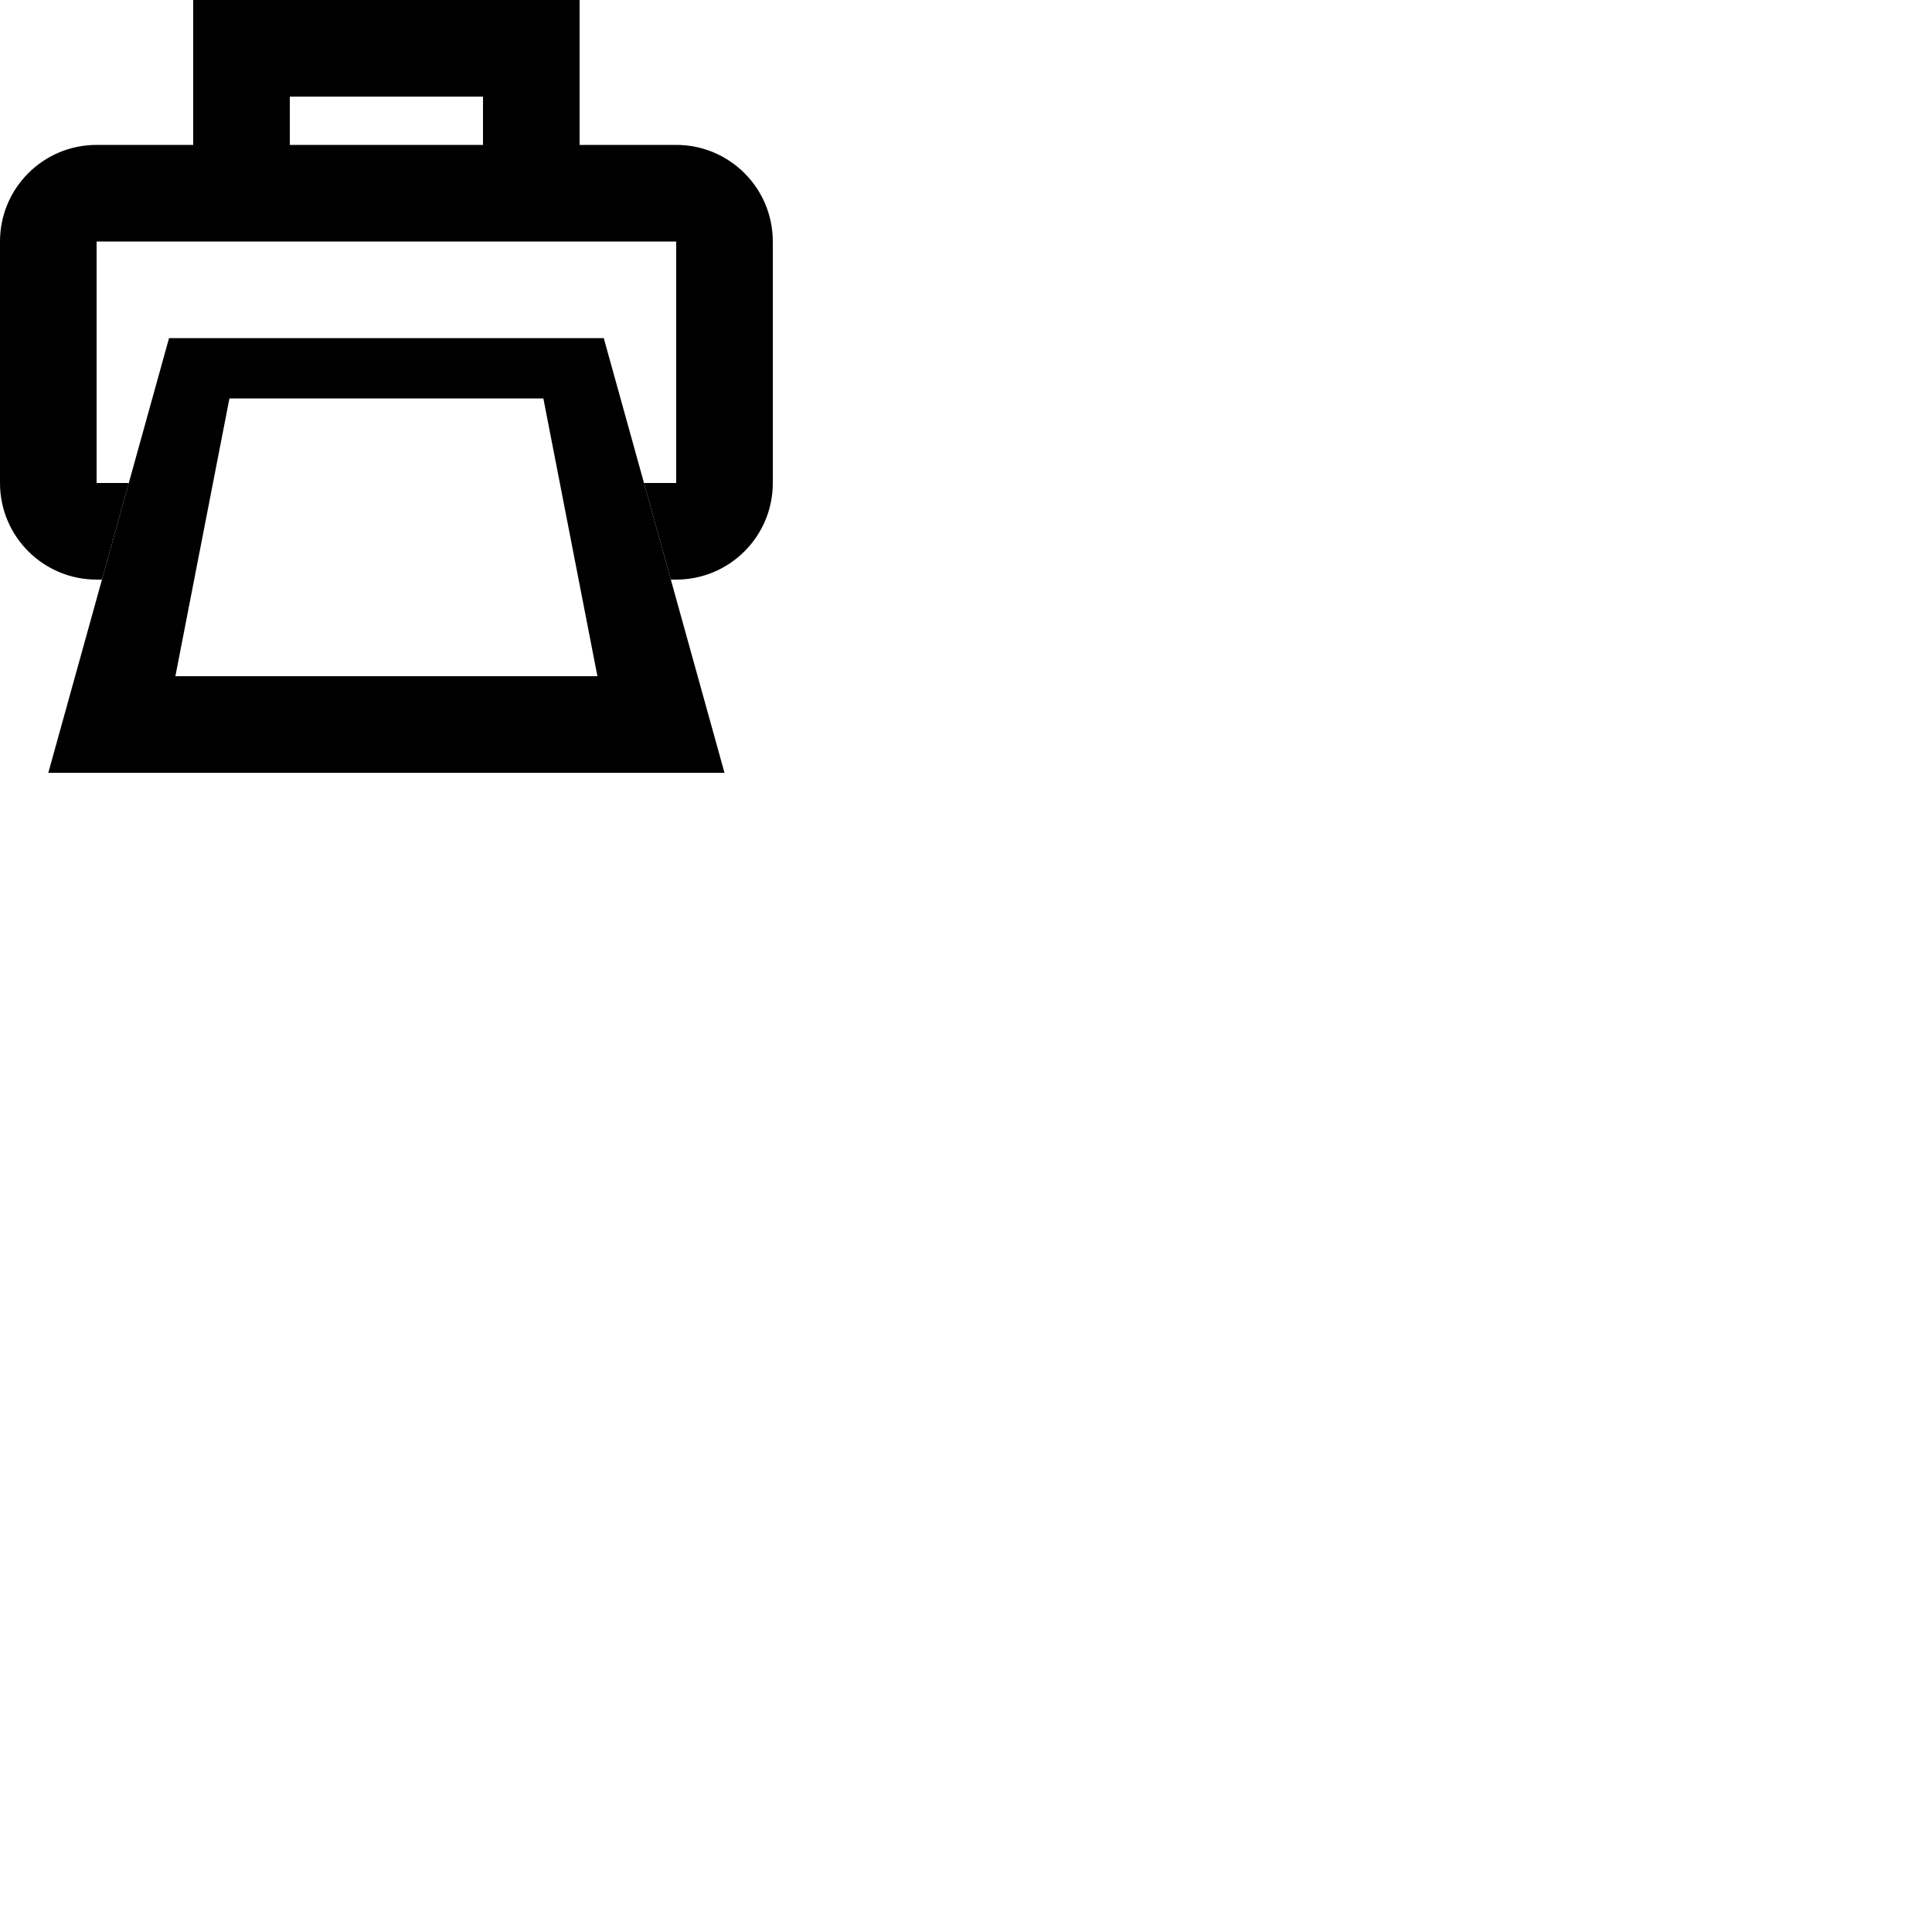
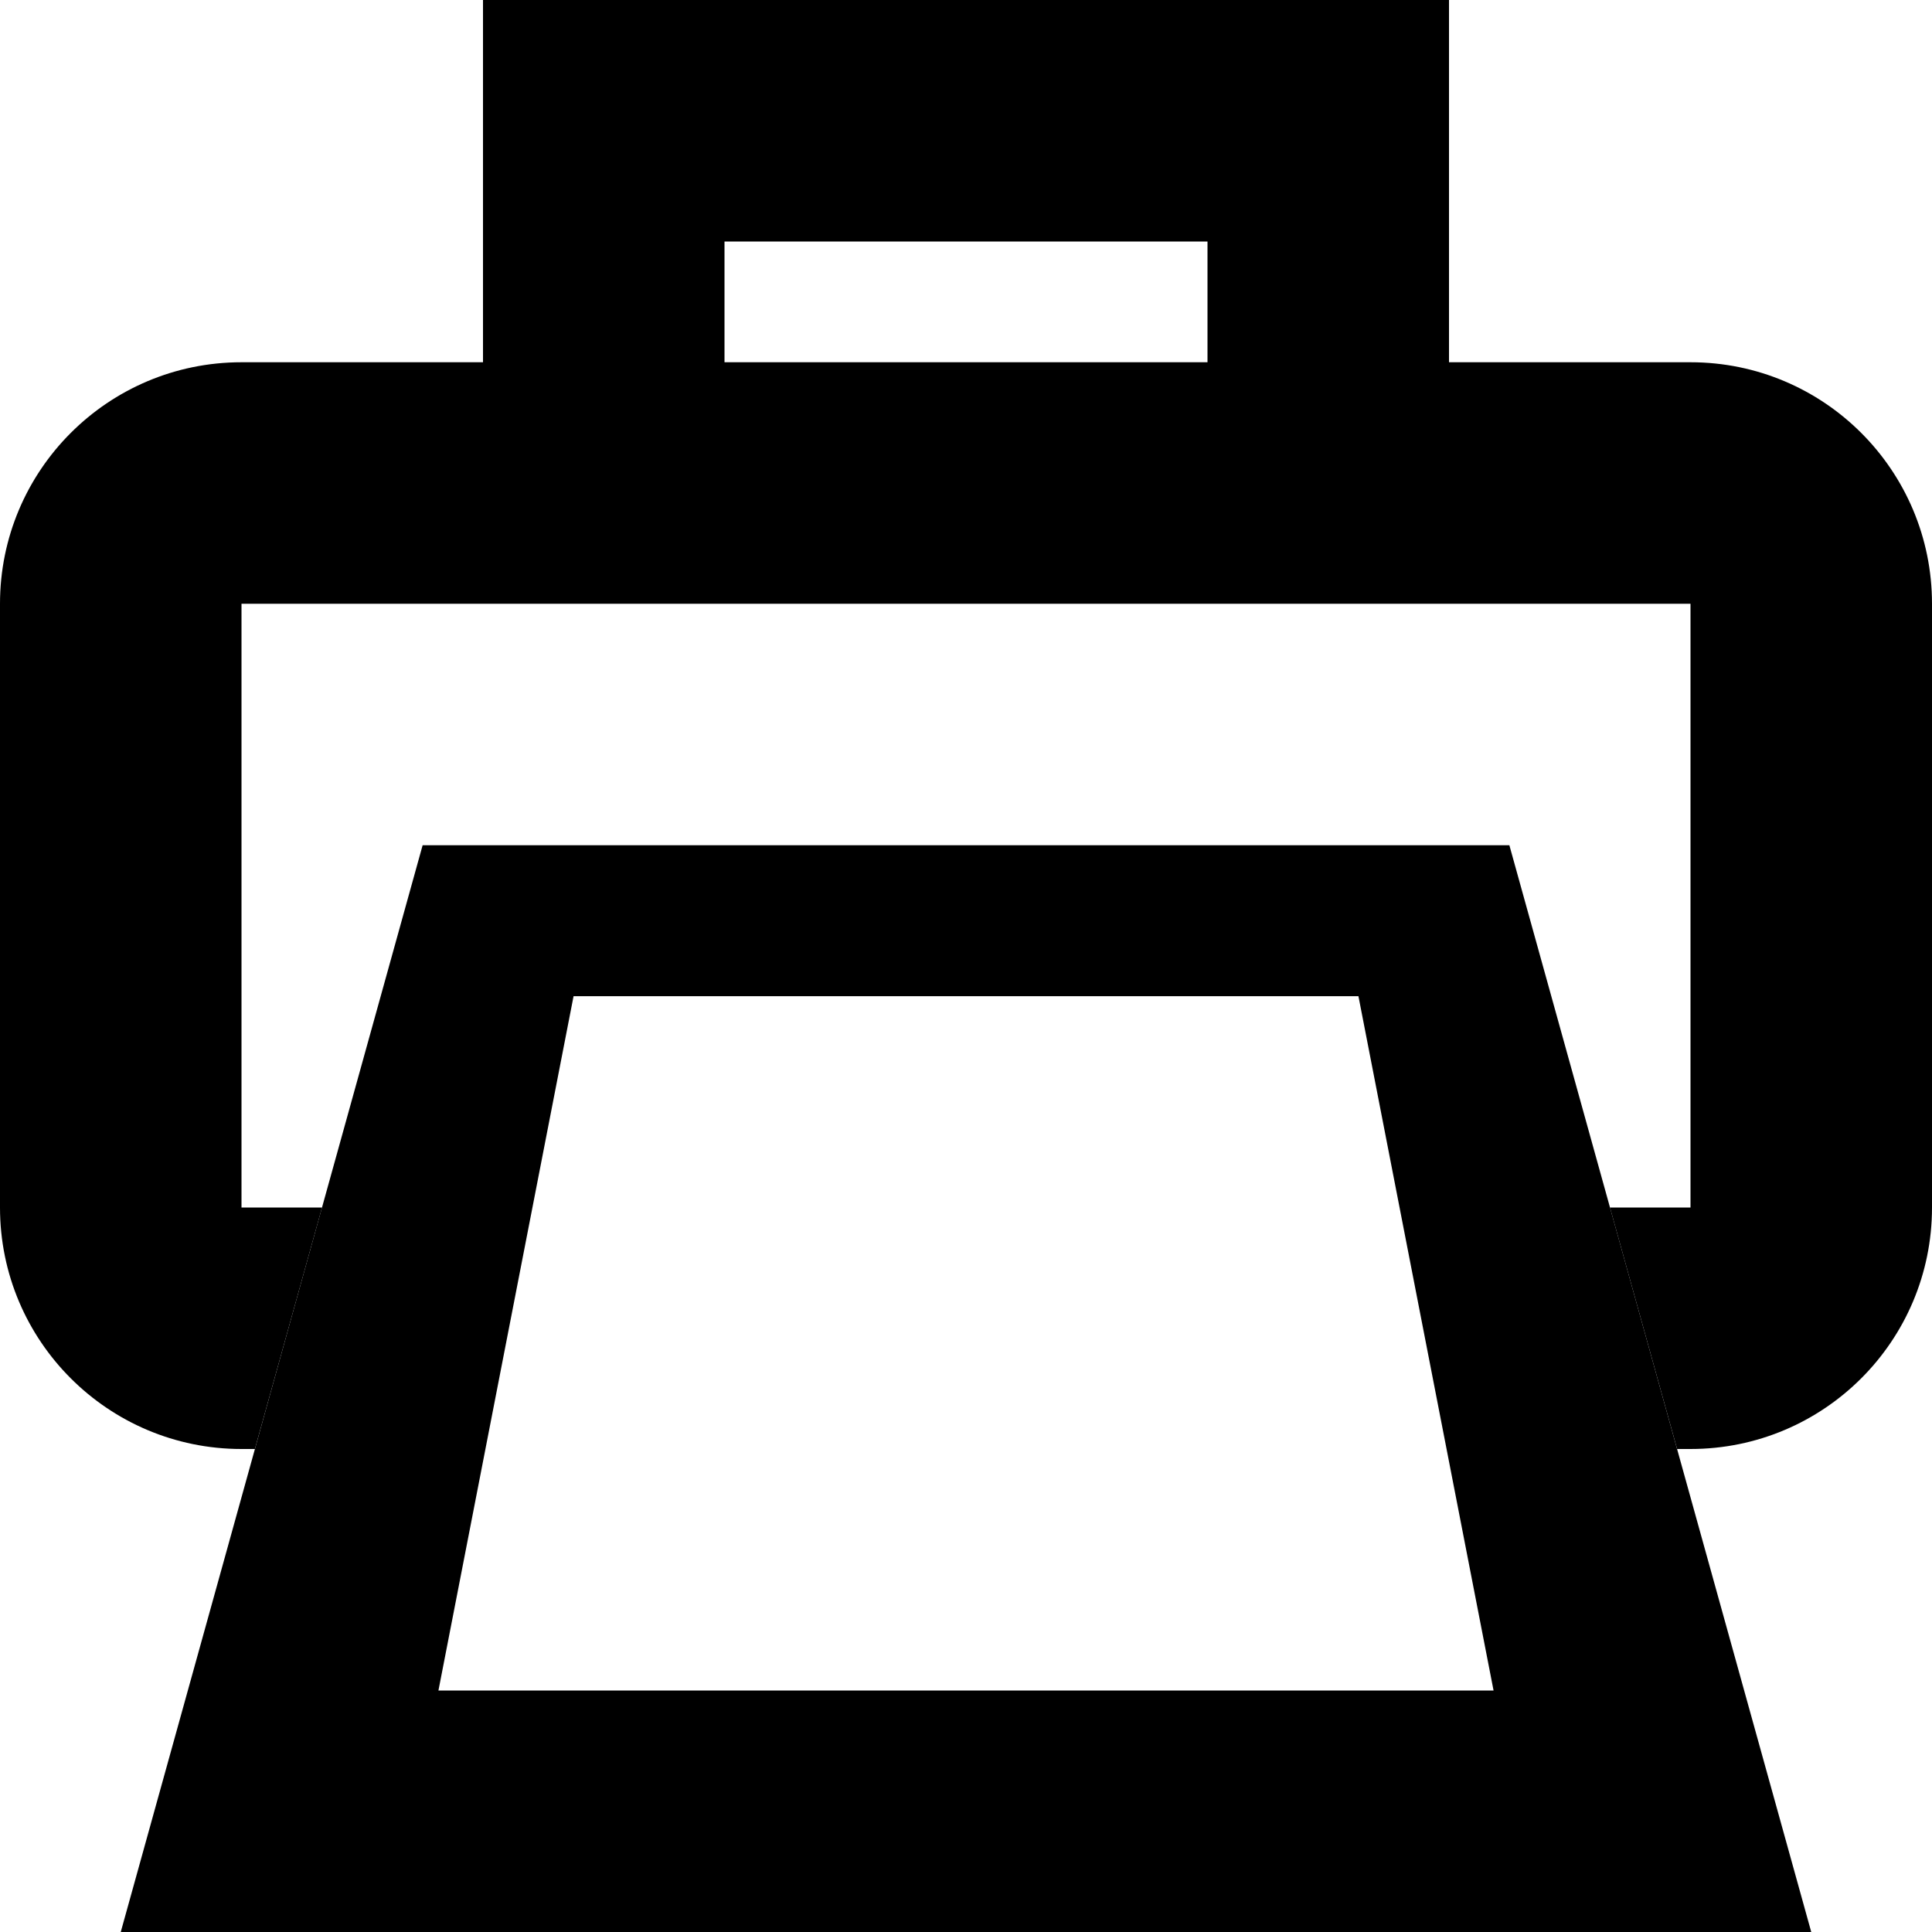
- <svg xmlns="http://www.w3.org/2000/svg" width="40" height="40" viewBox="0 0 40 40" fill="none">
+ <svg xmlns="http://www.w3.org/2000/svg" viewBox="0 0 16 16" fill="none">
  <path fill-rule="evenodd" clip-rule="evenodd" d="M4 3V3.05176e-05H12V3H14C15.105 3 16 3.895 16 5V10C16 11.105 15.105 12 14 12H13.889L13.333 10H14V5H2V10H2.667L2.111 12H2C0.895 12 0 11.105 0 10V5C0 3.895 0.895 3 2 3H4ZM6 2H10V3H6V2Z" fill="black" />
  <path fill-rule="evenodd" clip-rule="evenodd" d="M4.75 8.25L3.631 14H12.369L11.25 8.25H4.75ZM12.5 7H3.5L1 16H15L12.5 7Z" fill="black" />
</svg>
